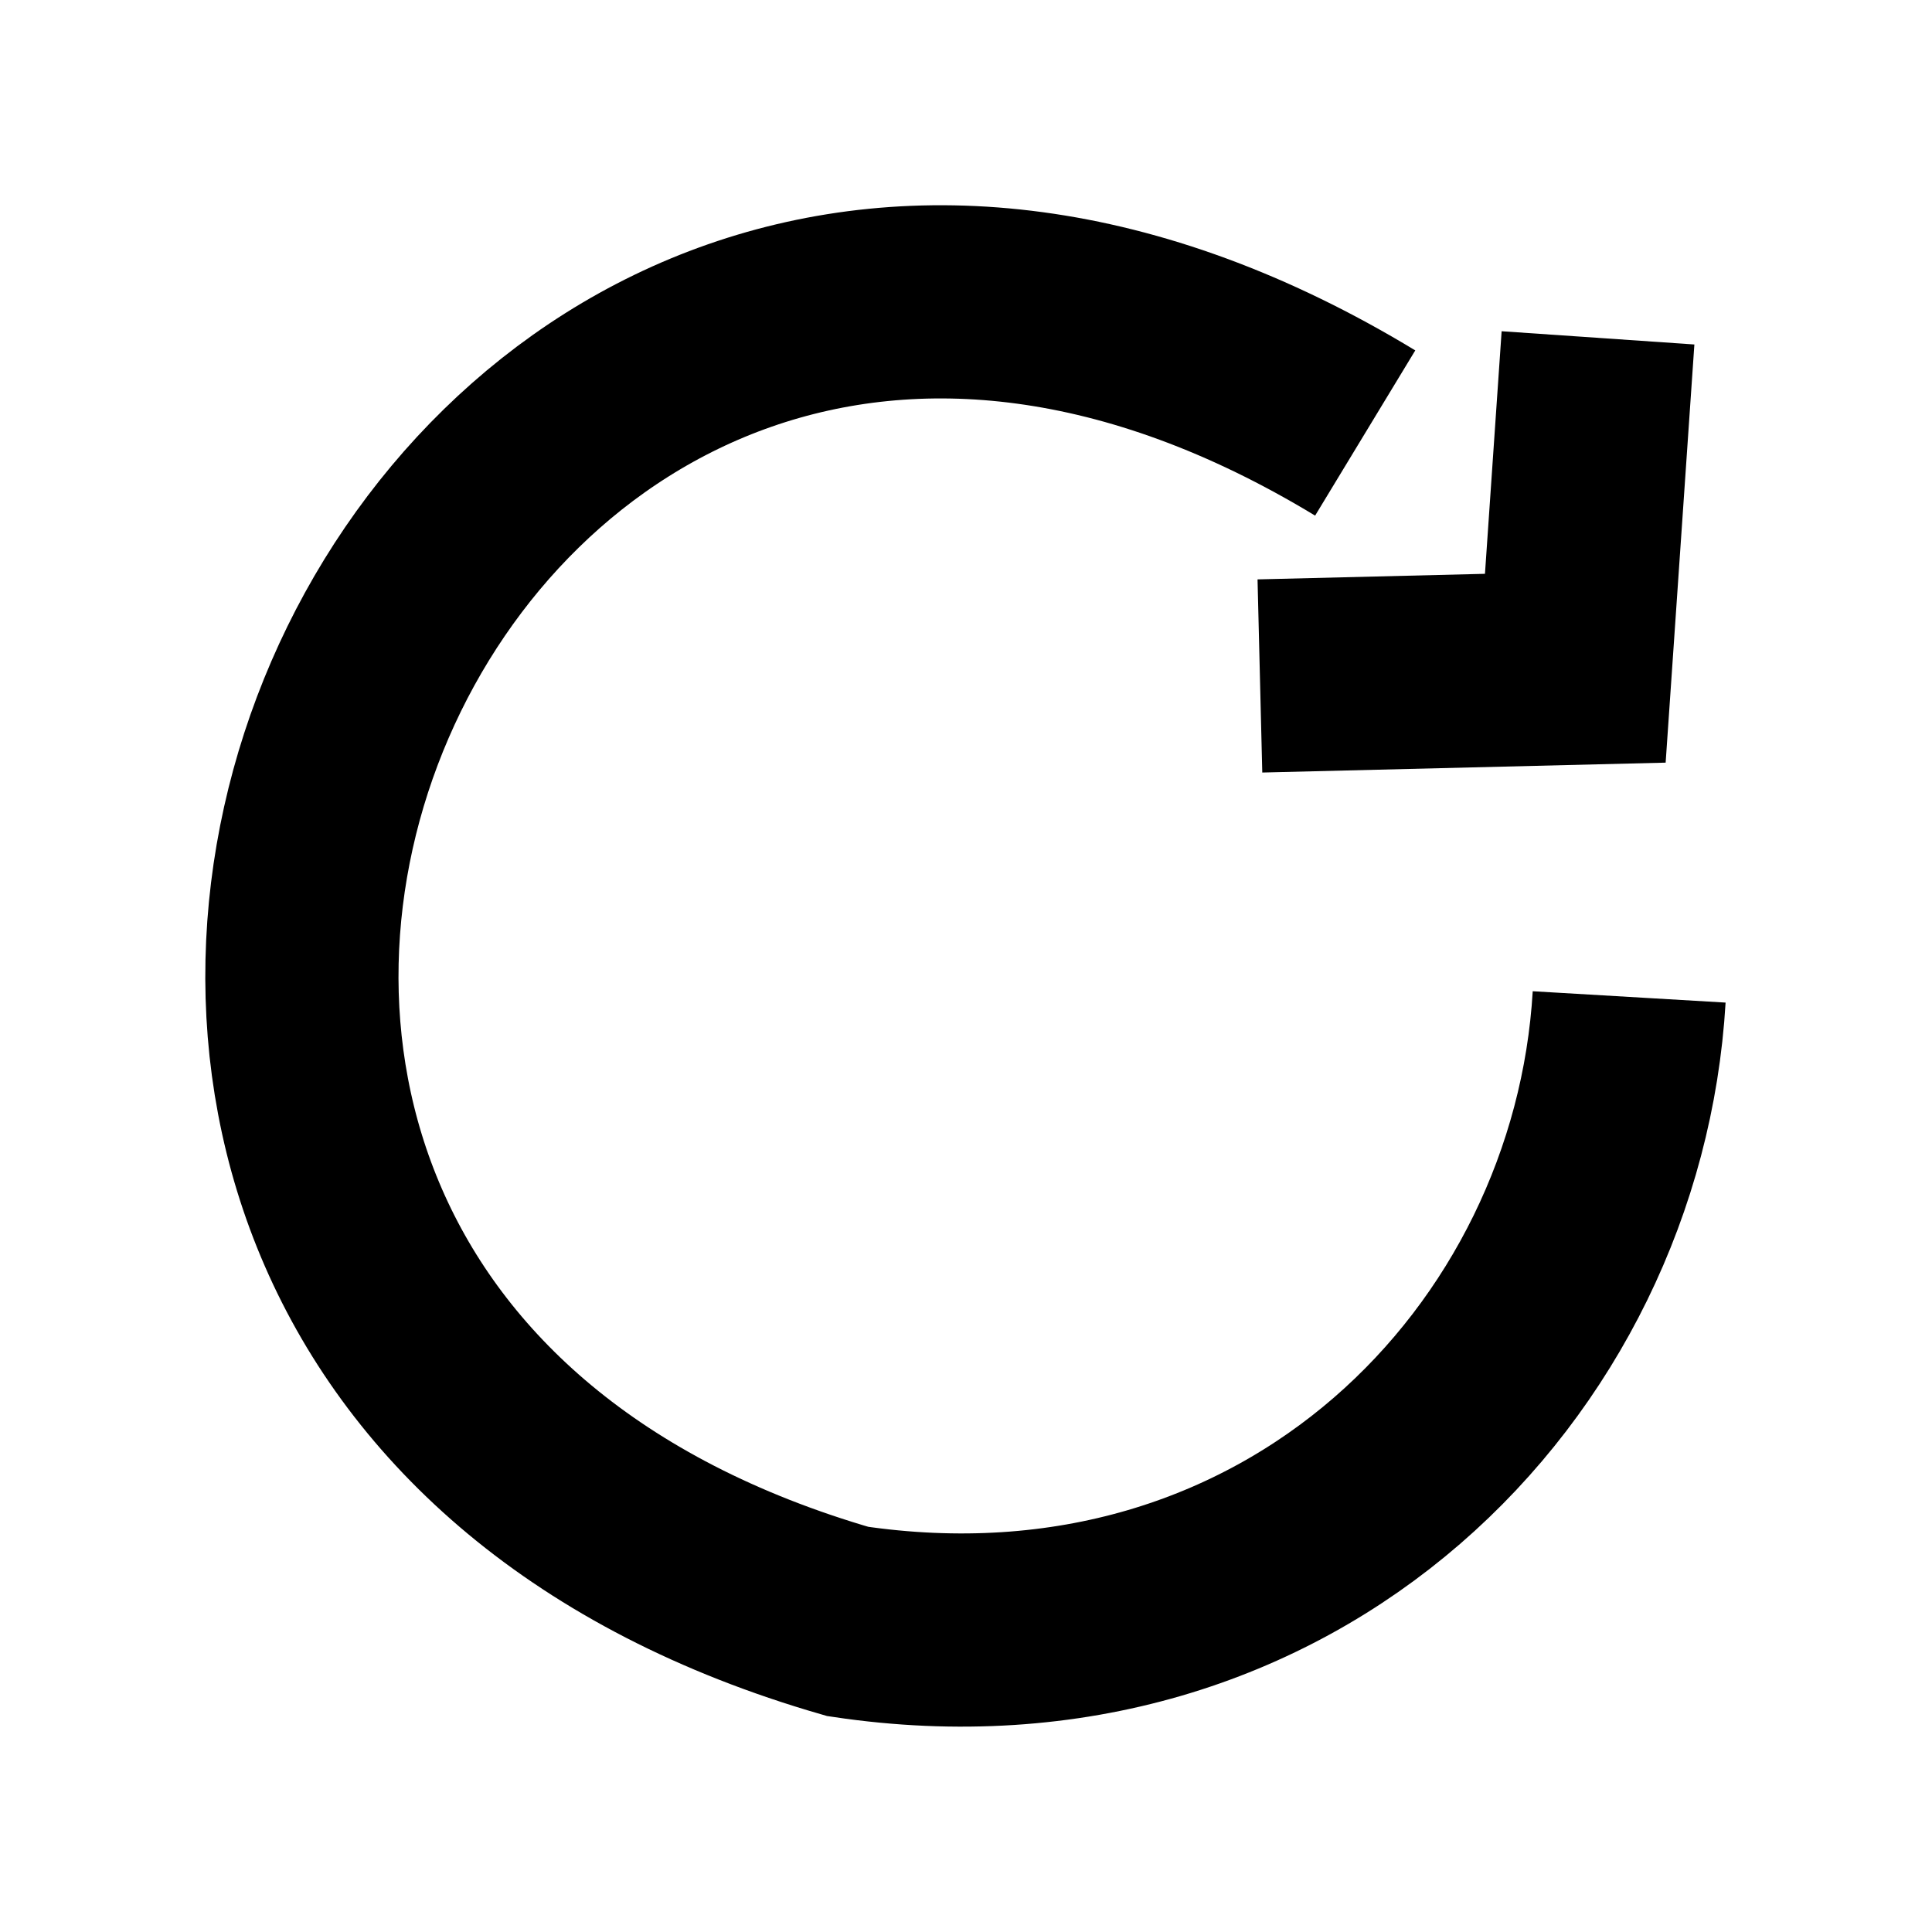
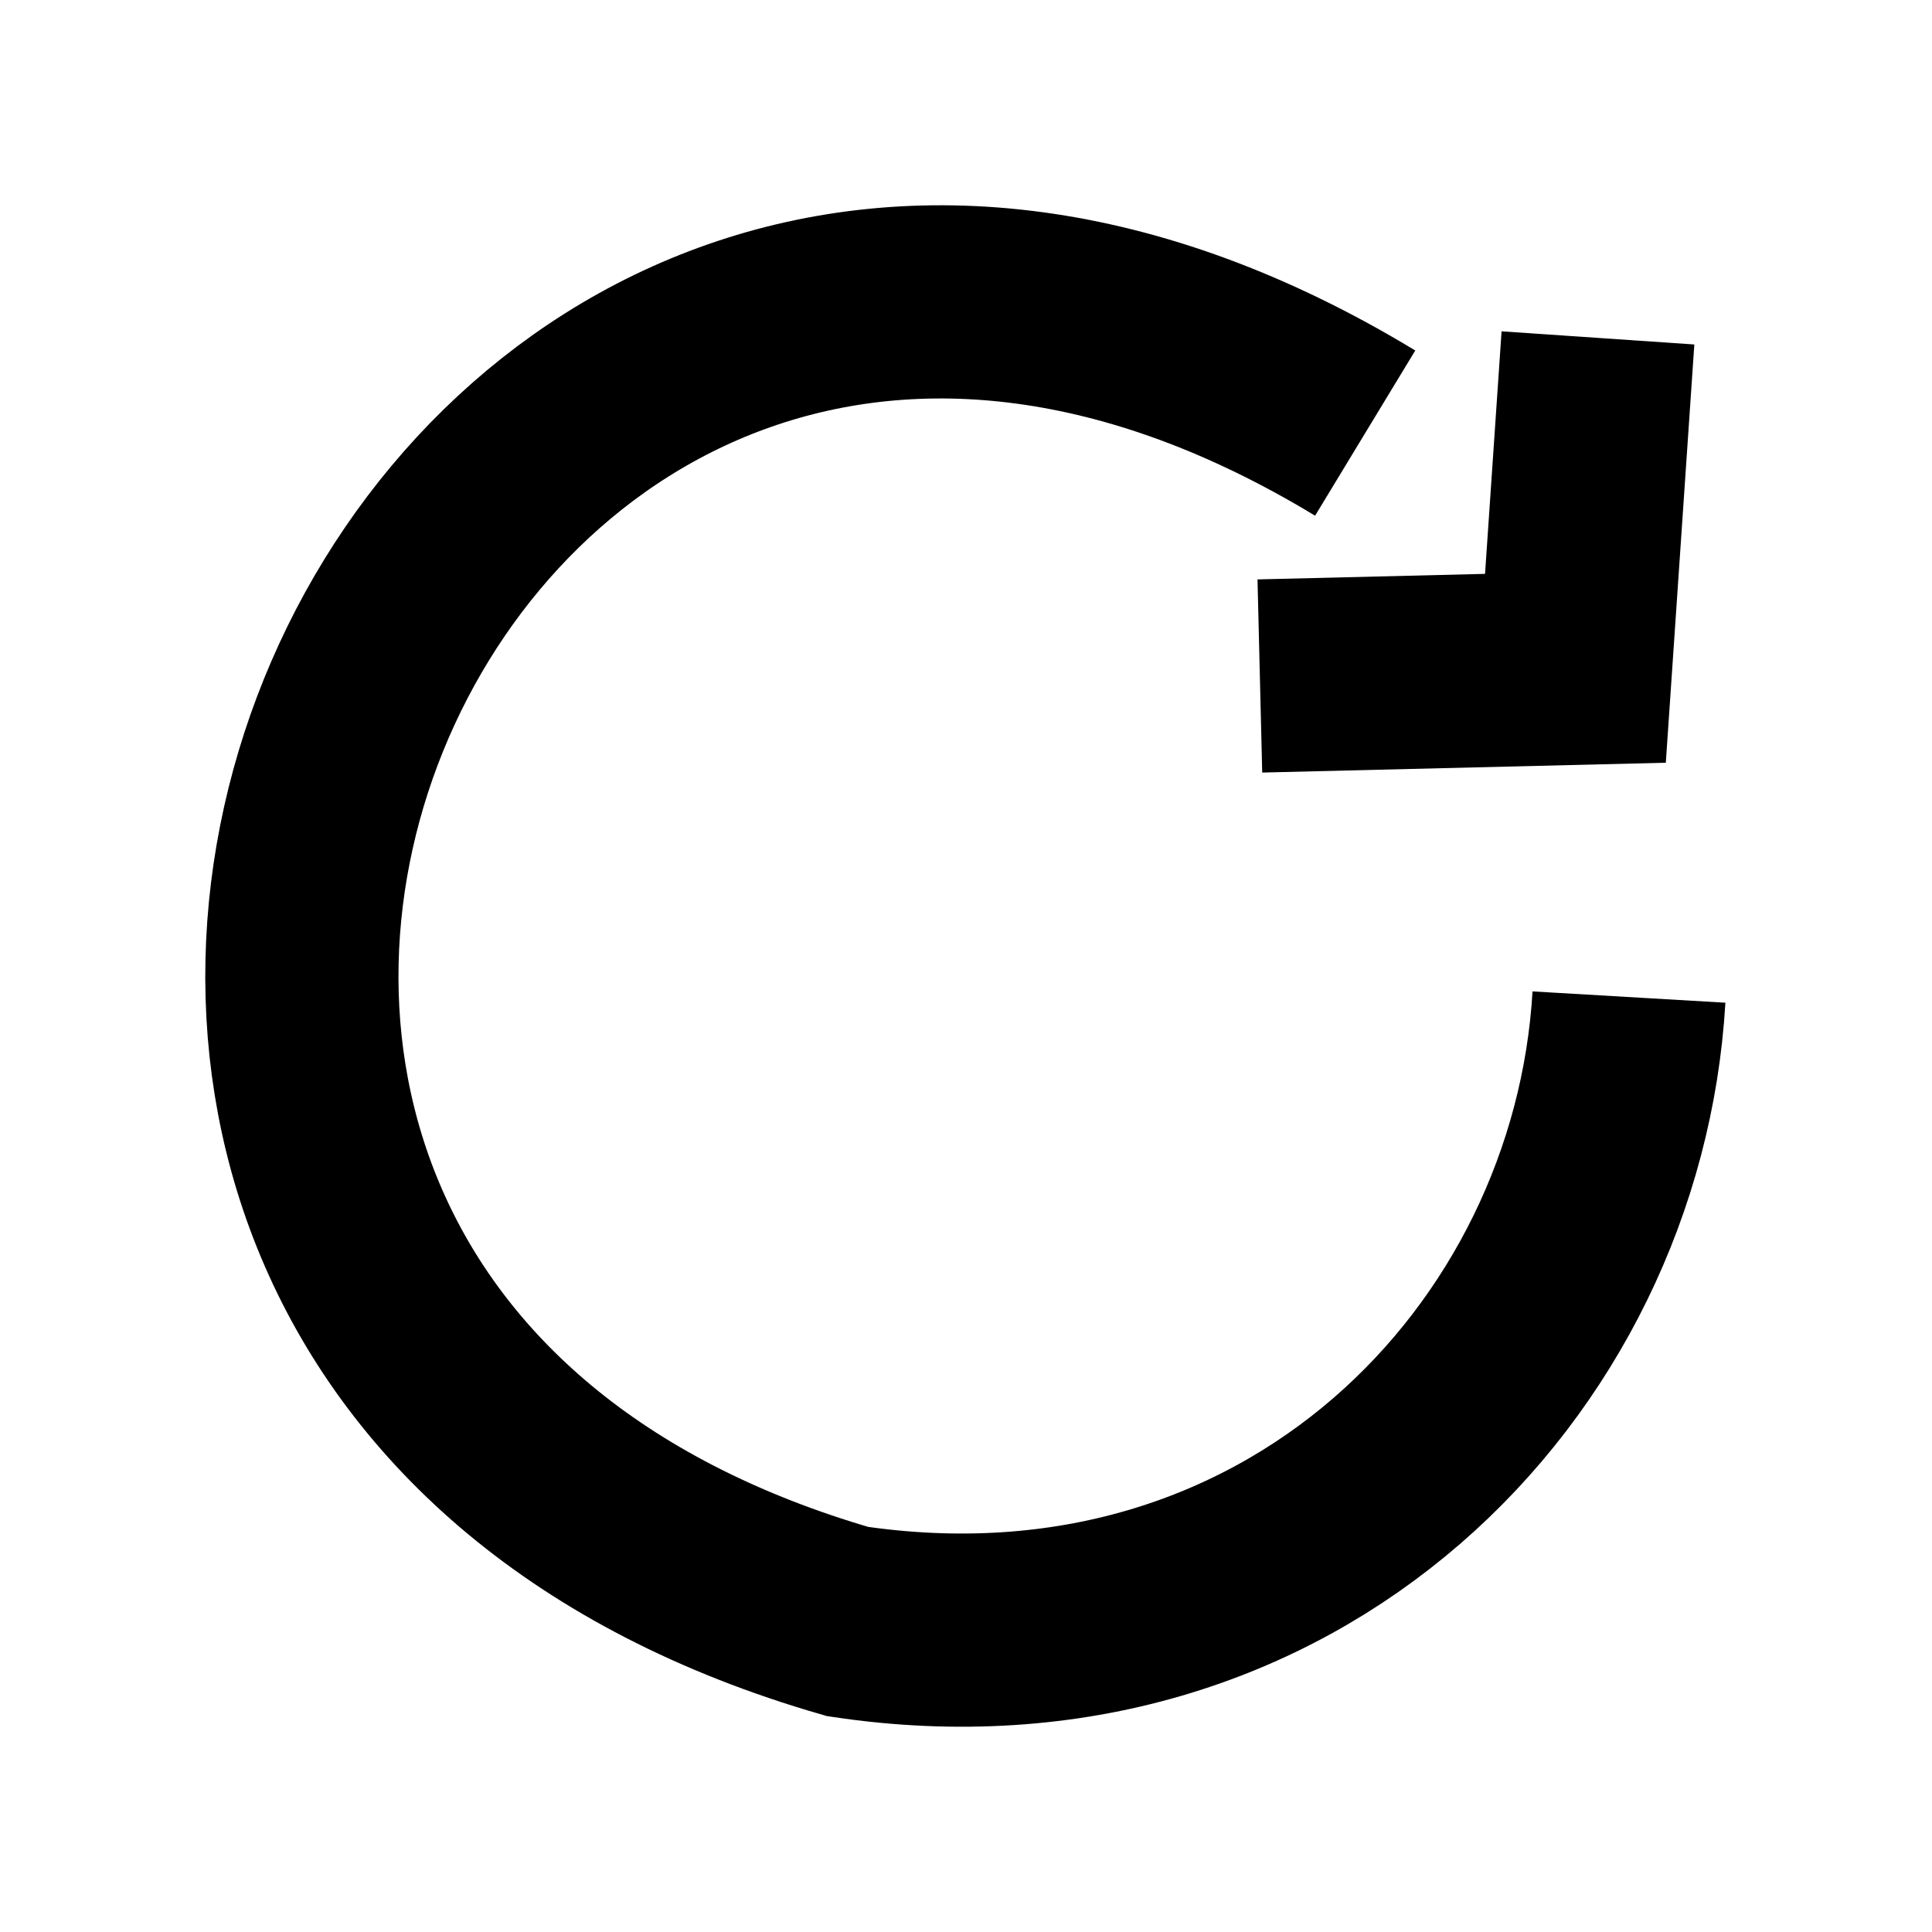
<svg xmlns="http://www.w3.org/2000/svg" id="Layer_3" viewBox="0 0 80 80">
  <defs>
    <style>.cls-1{fill:none;stroke:#000;stroke-miterlimit:10;stroke-width:8px;}</style>
  </defs>
-   <path class="cls-1" d="M56.53,17.93C17.58-5.68-8.37,54.57,35.1,67.14c18.38,2.74,31.47-10.74,32.36-25.86" />
-   <polyline class="cls-1" points="66.17 13.99 65.23 27.67 52.17 27.99" />
+   <path class="cls-1" d="M56.529,17.934C17.579-5.684-8.369,54.574,35.096,67.143c18.381,2.744,31.47-10.742,32.356-25.857" />
+   <polyline class="cls-1" points="66.168 13.992 65.235 27.673 52.168 27.991" />
</svg>
